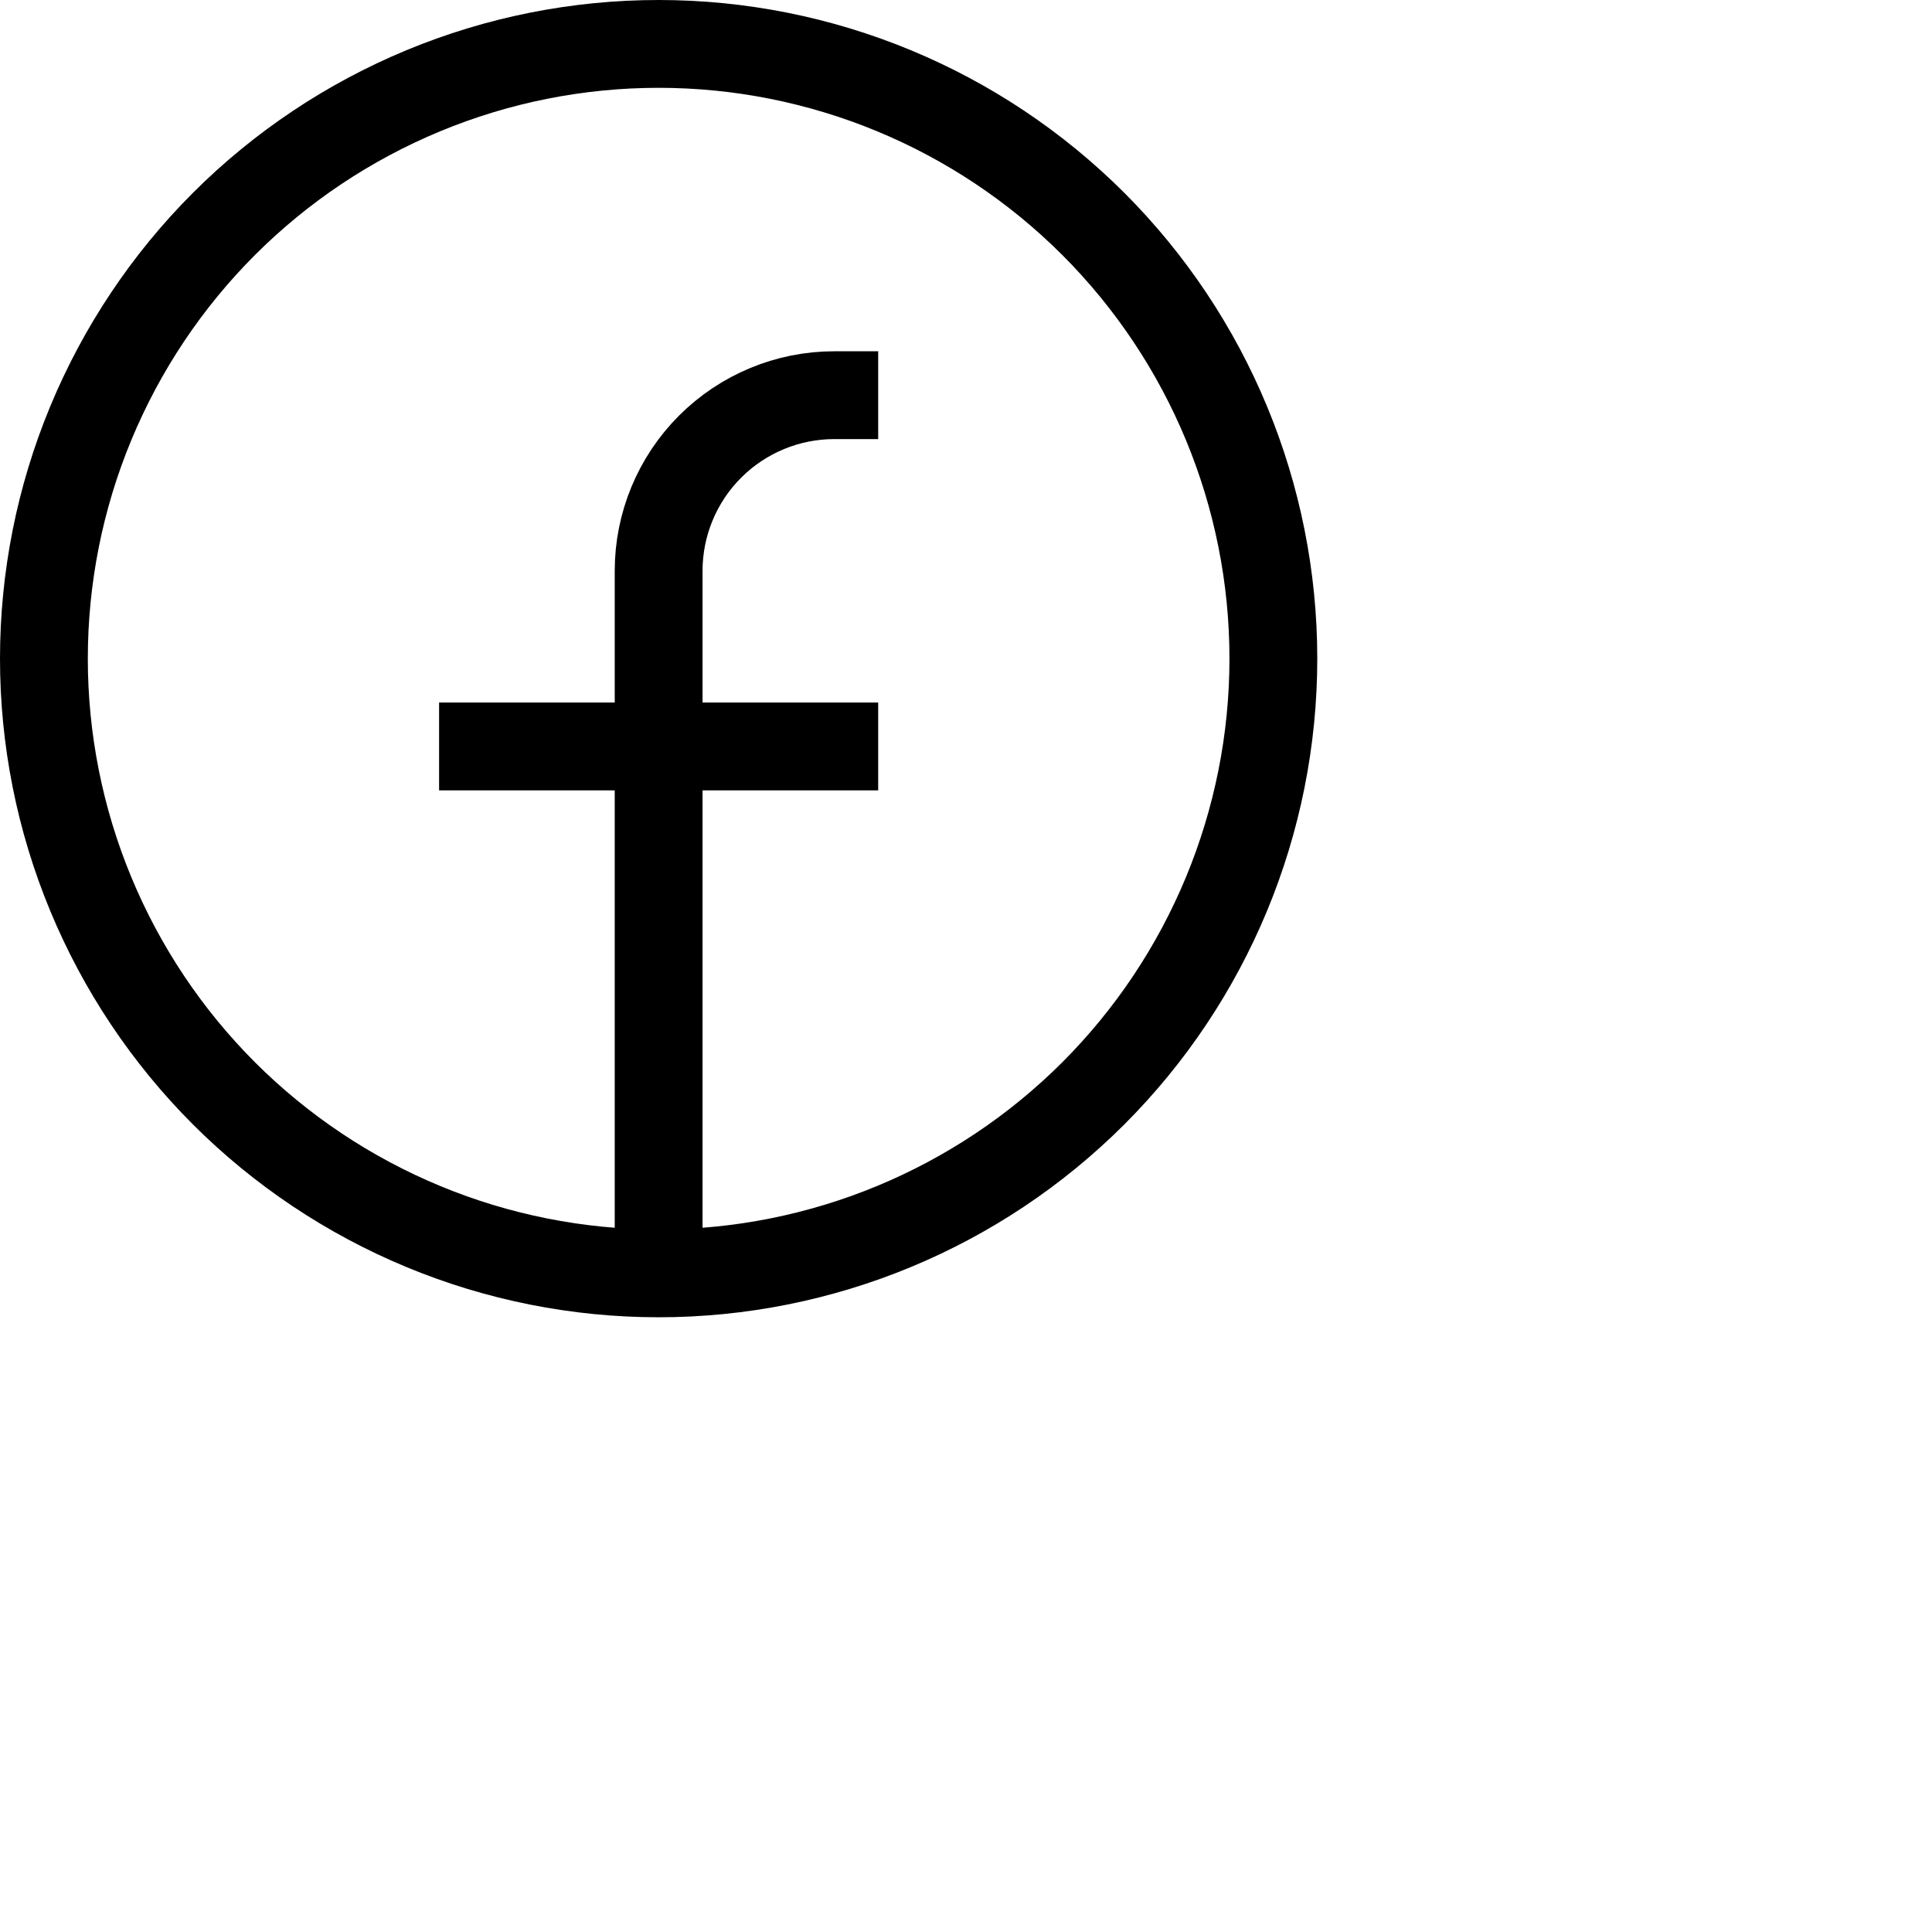
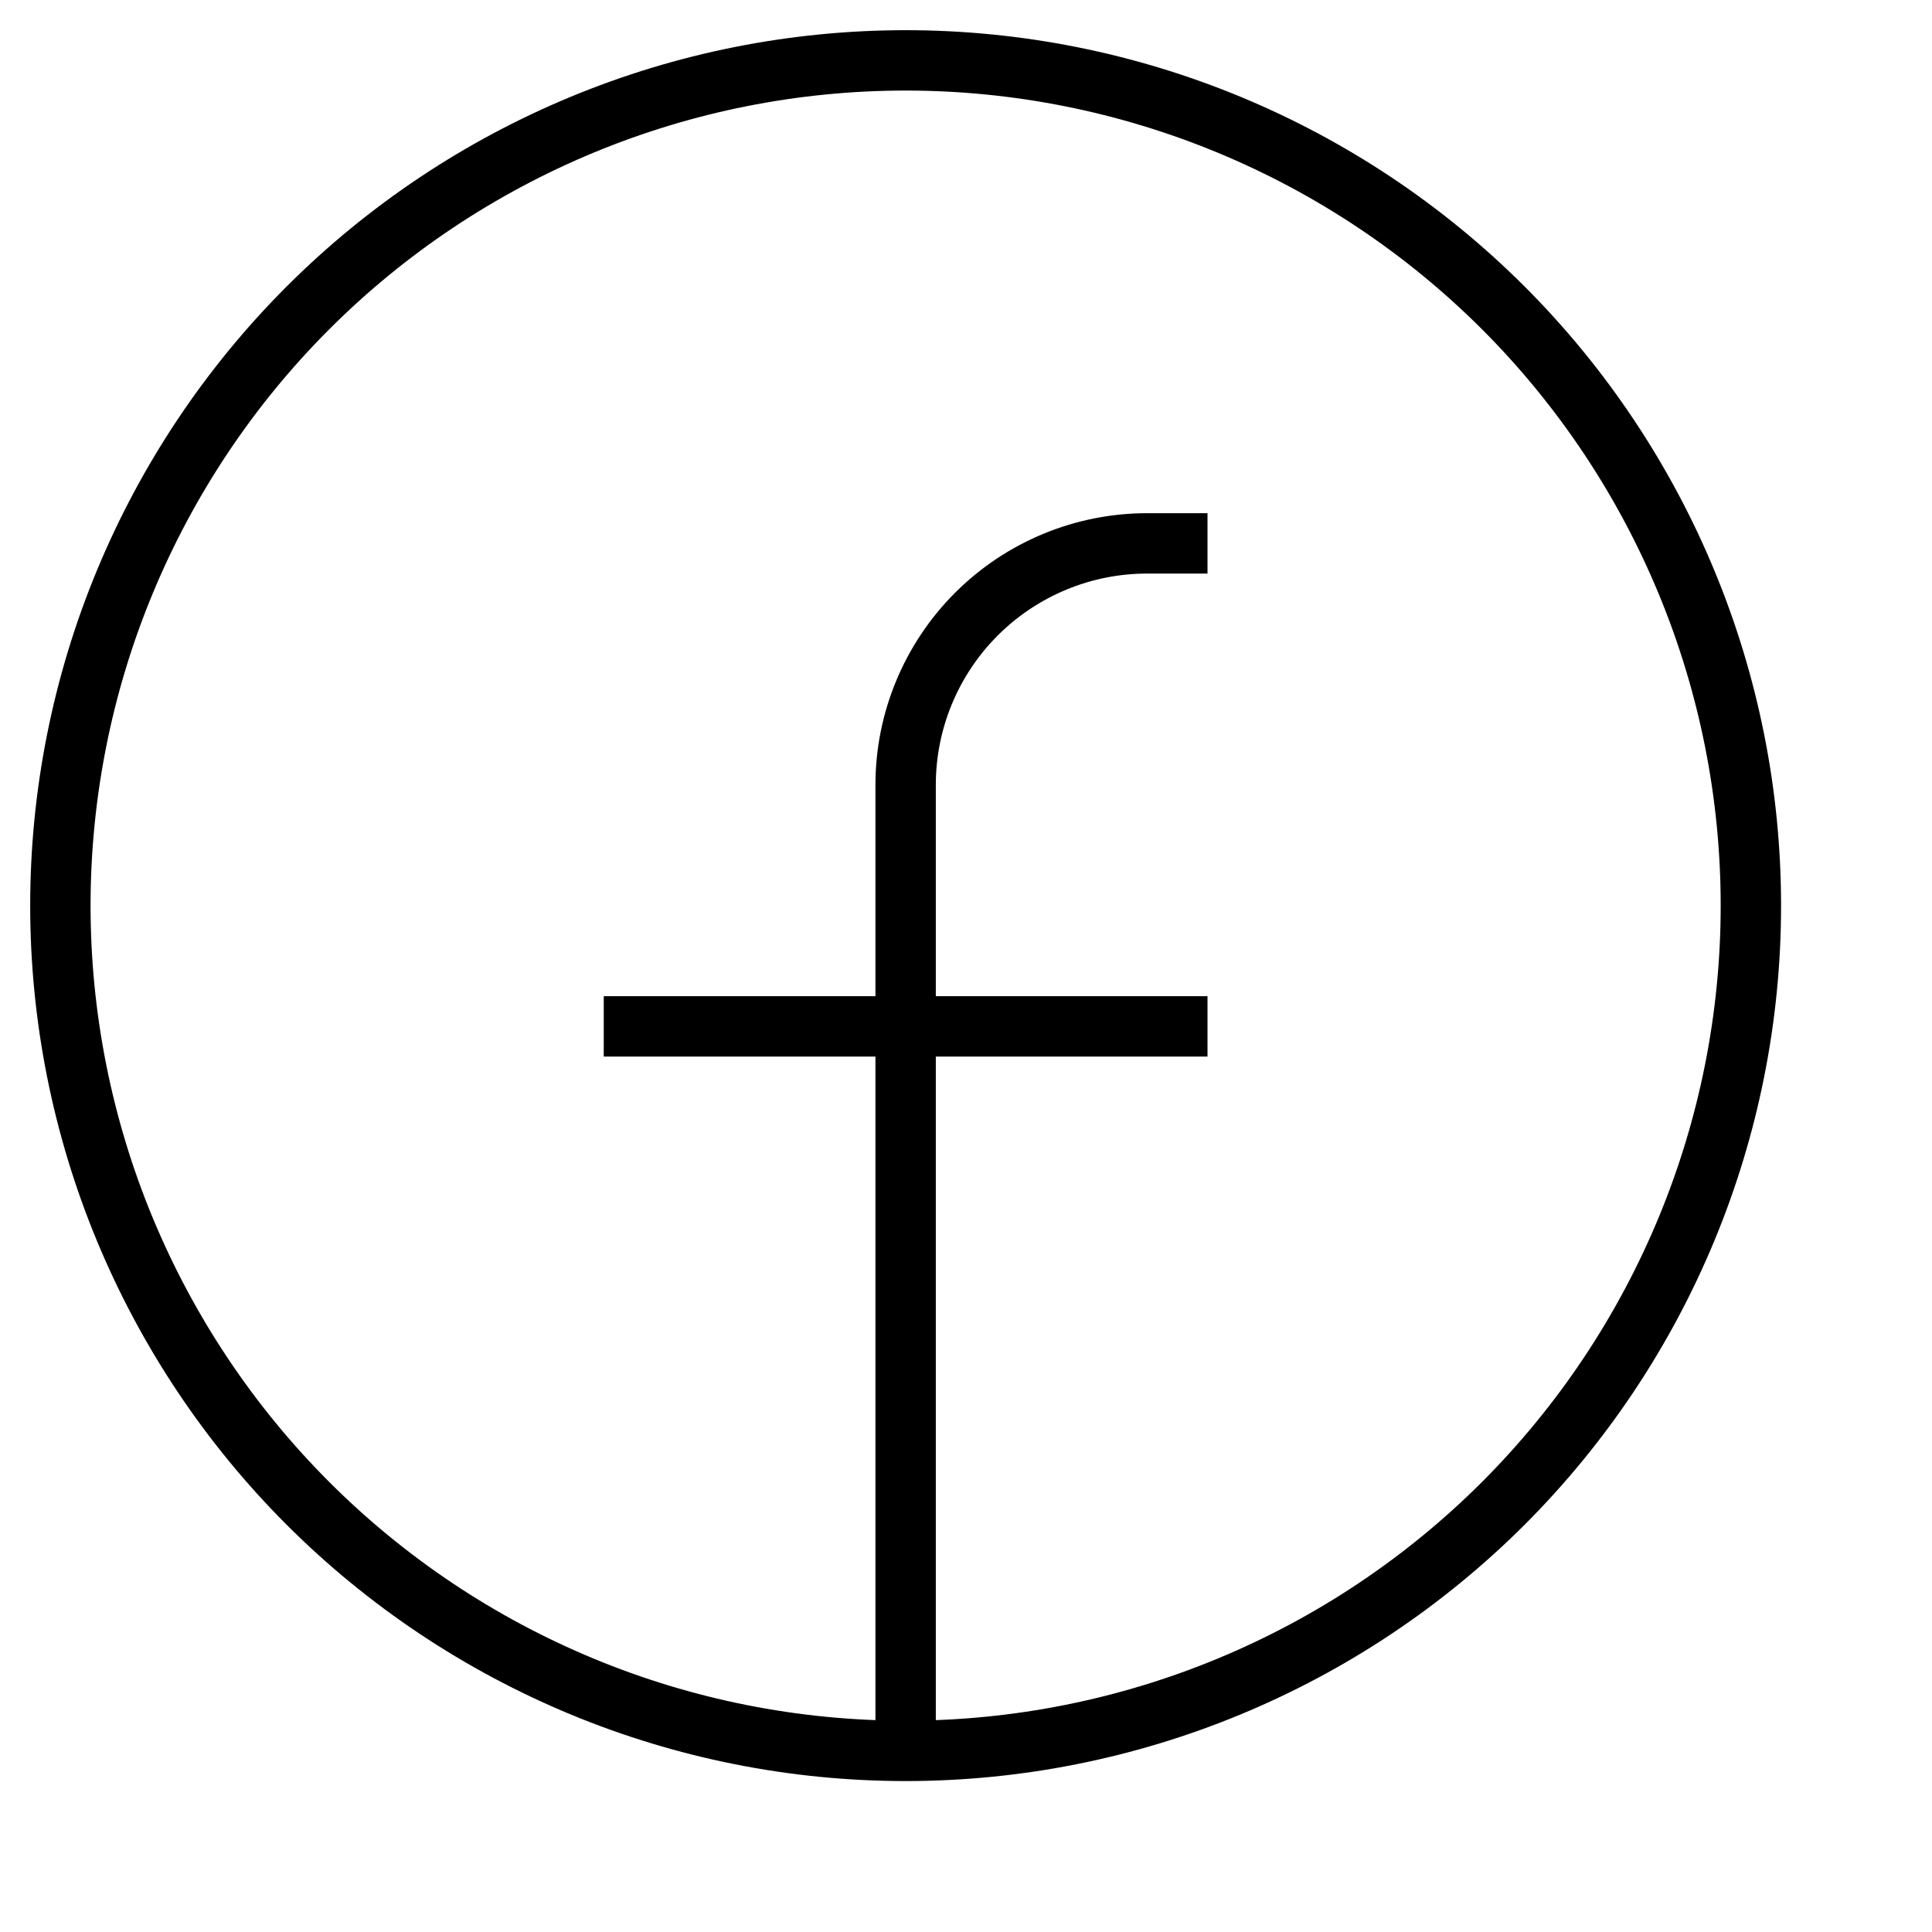
- <svg xmlns="http://www.w3.org/2000/svg" width="22" height="22" viewBox="0 0 22 22" fill="none">
-   <path d="M7.5 14.5C6.581 14.5 5.67 14.319 4.821 13.967C3.972 13.615 3.2 13.1 2.55 12.45C1.9 11.8 1.385 11.028 1.033 10.179C0.681 9.33 0.5 8.419 0.5 7.5C0.5 6.581 0.681 5.67 1.033 4.821C1.385 3.972 1.9 3.2 2.55 2.55C3.2 1.9 3.972 1.385 4.821 1.033C5.67 0.681 6.581 0.5 7.5 0.5C9.357 0.5 11.137 1.238 12.45 2.55C13.762 3.863 14.5 5.643 14.5 7.5C14.5 9.357 13.762 11.137 12.45 12.45C11.137 13.762 9.357 14.5 7.5 14.5ZM7.5 14.5V6.5C7.5 5.97 7.711 5.461 8.086 5.086C8.461 4.711 8.97 4.5 9.5 4.5H10M5 8.5H10" stroke="black" />
+ <svg xmlns="http://www.w3.org/2000/svg" width="22" height="22" viewBox="0 0 16 16" fill="none">
+   <path d="M7.5 14.5C6.581 14.5 5.67 14.319 4.821 13.967C3.972 13.615 3.2 13.1 2.55 12.45C1.9 11.8 1.385 11.028 1.033 10.179C0.681 9.33 0.5 8.419 0.5 7.5C0.5 6.581 0.681 5.67 1.033 4.821C1.385 3.972 1.9 3.2 2.55 2.55C3.2 1.9 3.972 1.385 4.821 1.033C5.67 0.681 6.581 0.5 7.5 0.5C9.357 0.5 11.137 1.238 12.45 2.55C13.762 3.863 14.5 5.643 14.5 7.5C14.5 9.357 13.762 11.137 12.45 12.45C11.137 13.762 9.357 14.5 7.5 14.5ZM7.5 14.5V6.5C7.5 5.97 7.711 5.461 8.086 5.086C8.461 4.711 8.97 4.5 9.5 4.5H10M5 8.5H10" stroke="black" stroke-width="0.5" />
</svg>
